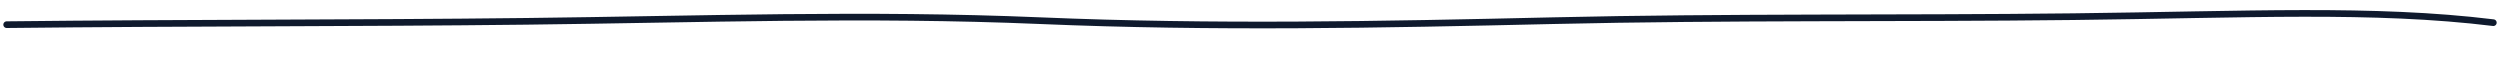
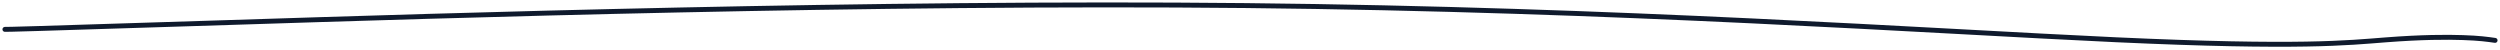
- <svg xmlns="http://www.w3.org/2000/svg" width="375" height="9" viewBox="0 0 375 9" fill="none">
-   <path d="M1 3.7C28 3.4 53 3.5 79 3.2C105 2.9 130 2 156 3.1C182 4.2 207 3.7 233 3.1C259 2.5 285 2.8 311 2.5C337 2.2 356 1.2 374 3.4" stroke="#0F1A2D" stroke-linecap="round" />
+ <svg xmlns="http://www.w3.org/2000/svg" width="508" height="10" viewBox="0 0 508 10" fill="none">
+   <path d="M1 5.967C2.055 5.967 3.109 5.967 46.863 4.565C90.617 3.162 177.039 0.357 253.167 1.133C329.294 1.909 392.509 6.352 429.968 8.079C467.426 9.805 477.214 8.682 484.718 8.103C492.223 7.525 497.148 7.525 500.474 7.637C503.8 7.749 505.376 7.974 507 8.205" stroke="#0F1A2D" stroke-linecap="round" />
</svg>
